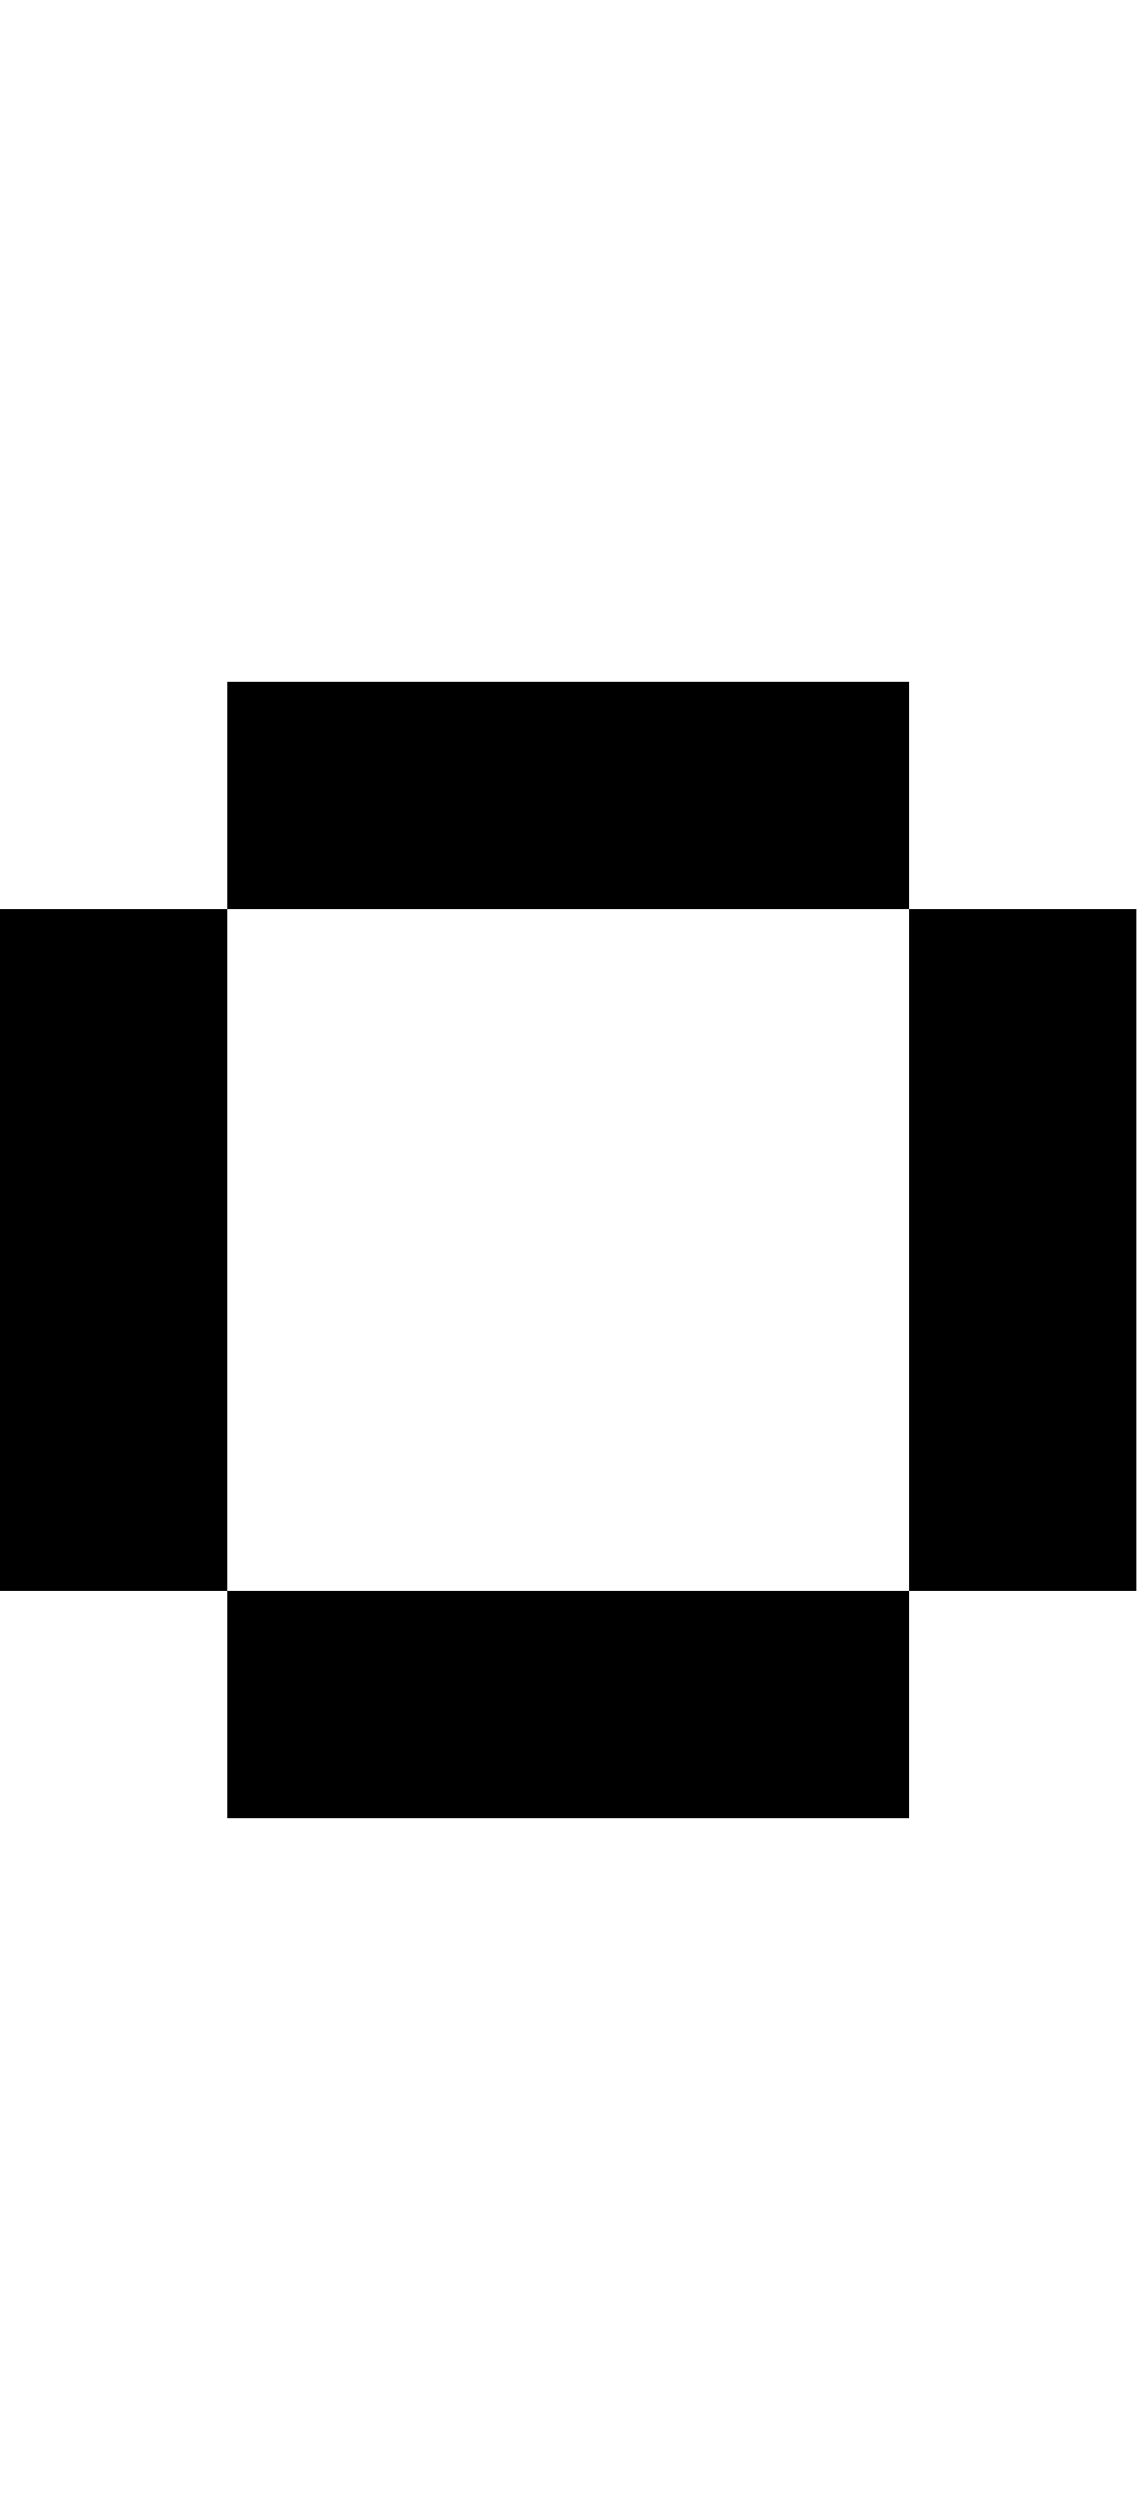
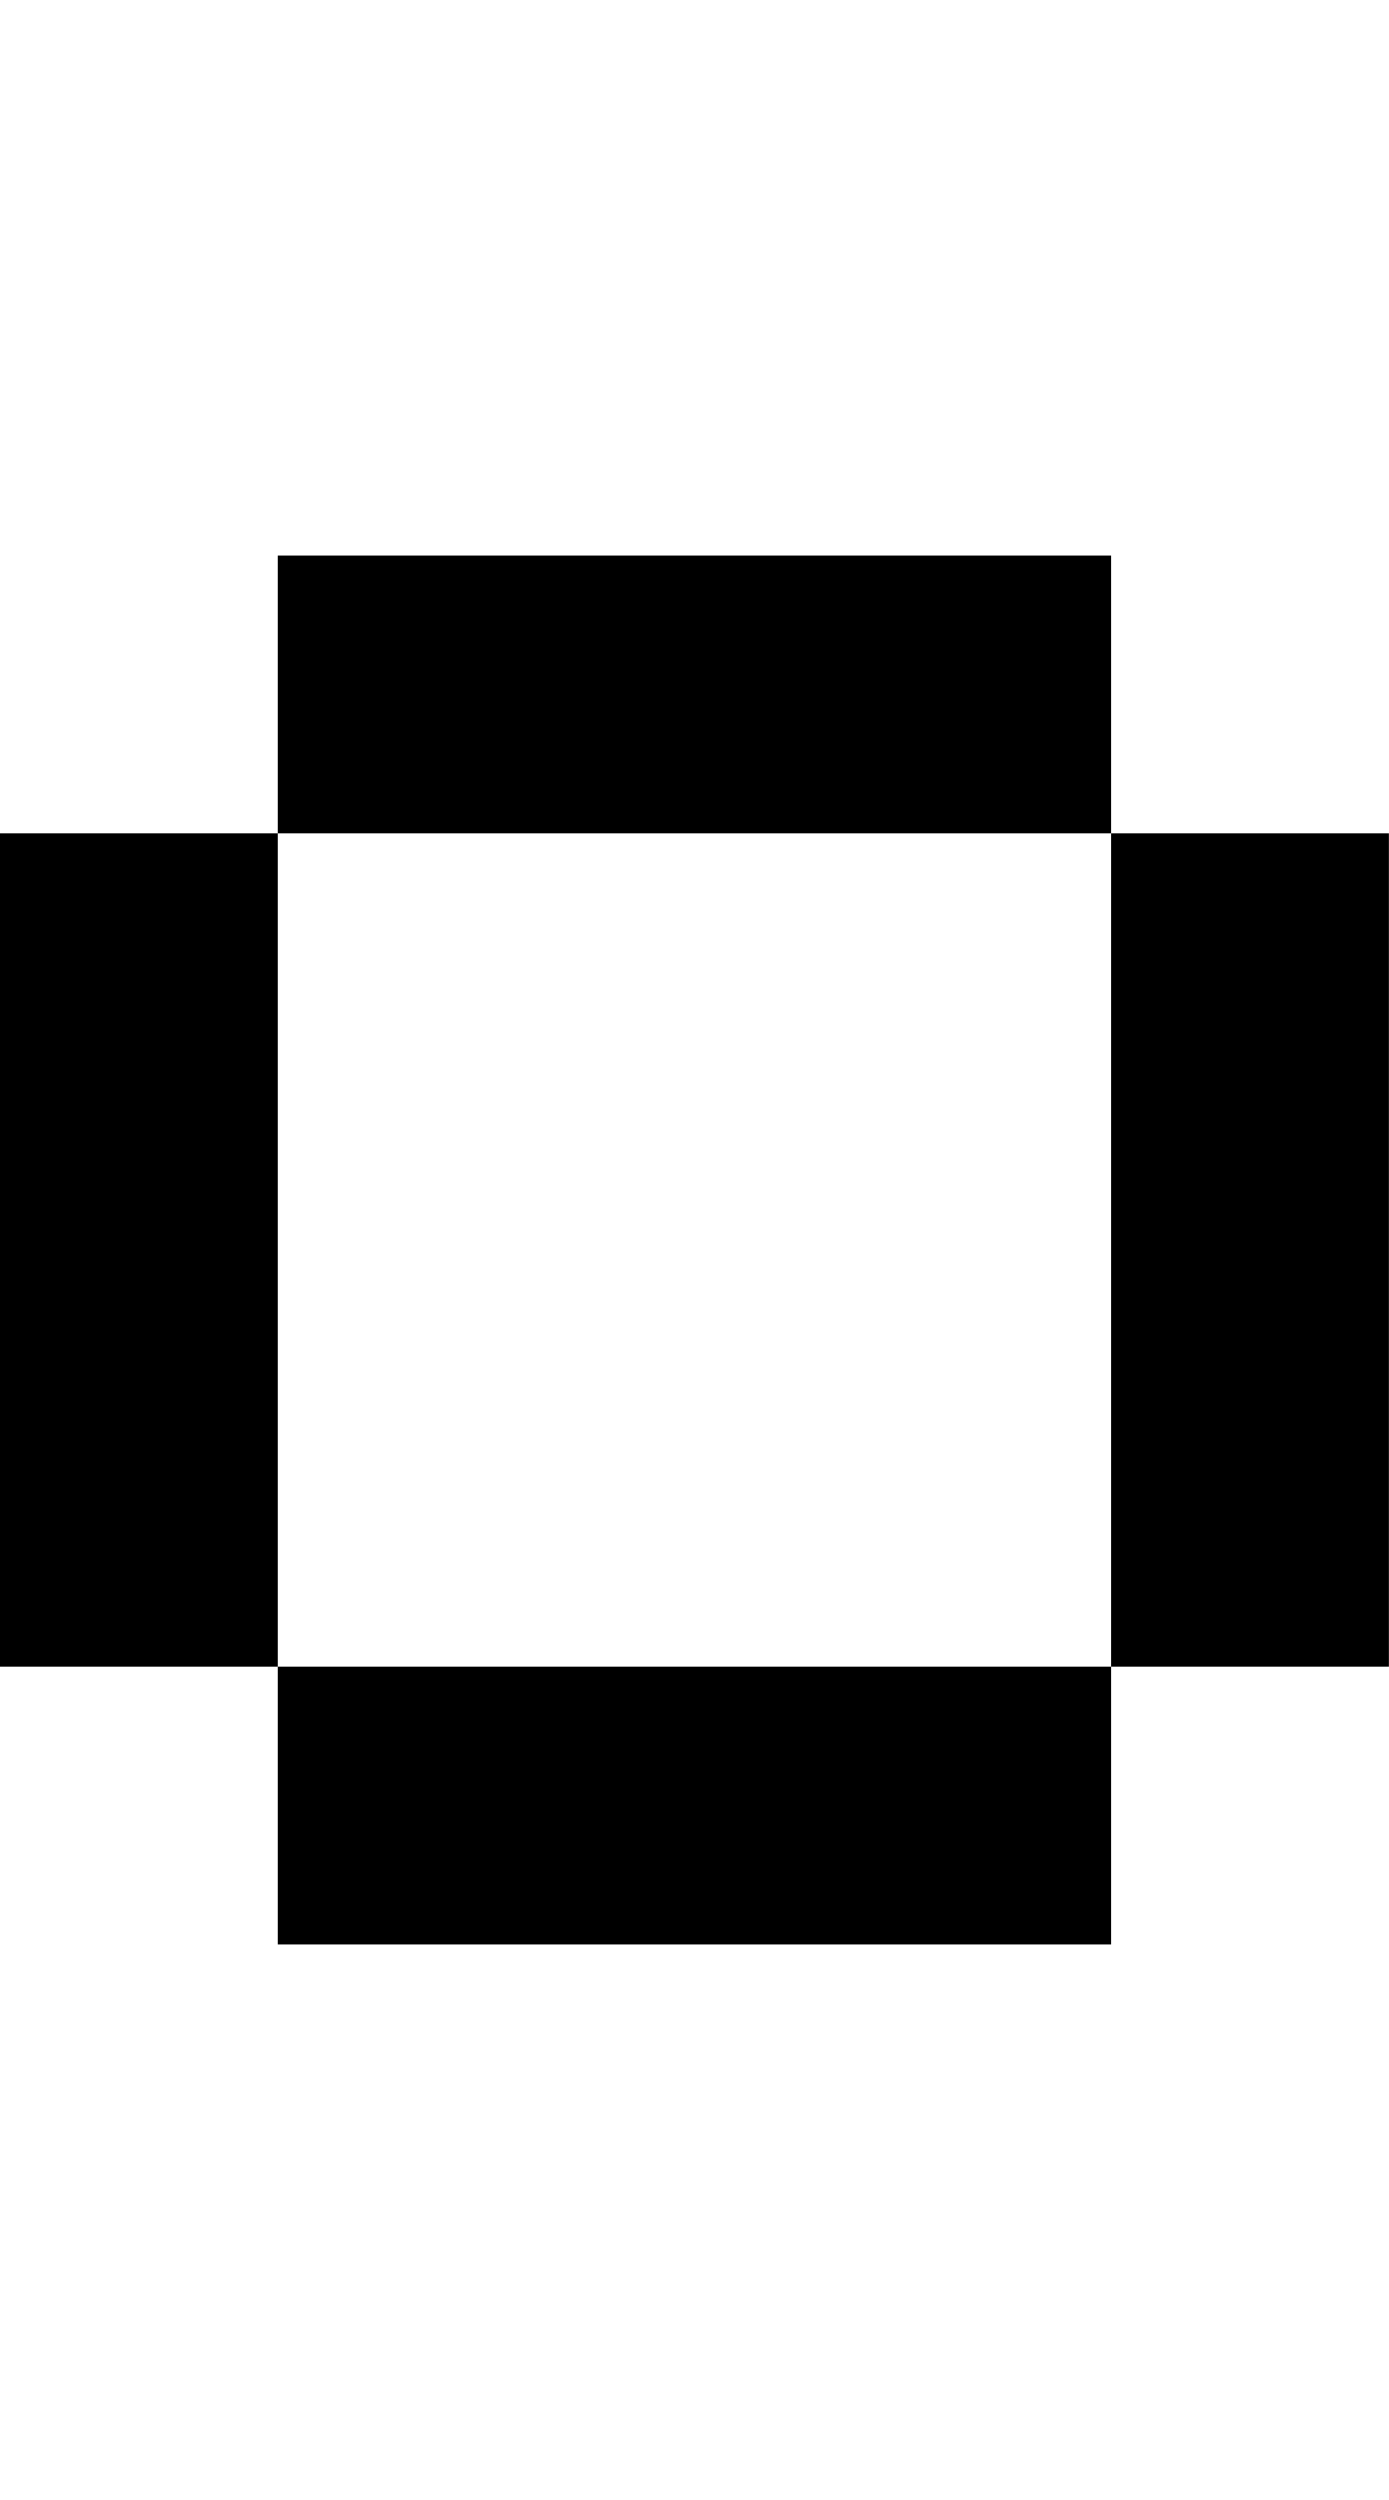
- <svg xmlns="http://www.w3.org/2000/svg" viewBox="0,0,5,11">
-   <path d="       M1,4       L1,3       L4,3       L4,4       L5,4       L5,7       L4,7       L4,8       L1,8       L1,7       L0,7       L0,4       Z       L1,7       L4,7       L4,4       Z" />
+ <svg xmlns="http://www.w3.org/2000/svg" viewBox="0,0,5,9">
+   <path d="       M1,3       L1,2       L4,2       L4,3       L5,3       L5,6       L4,6       L4,7       L1,7       L1,6       L0,6       L0,3       Z       L1,6       L4,6       L4,3       Z" />
</svg>
